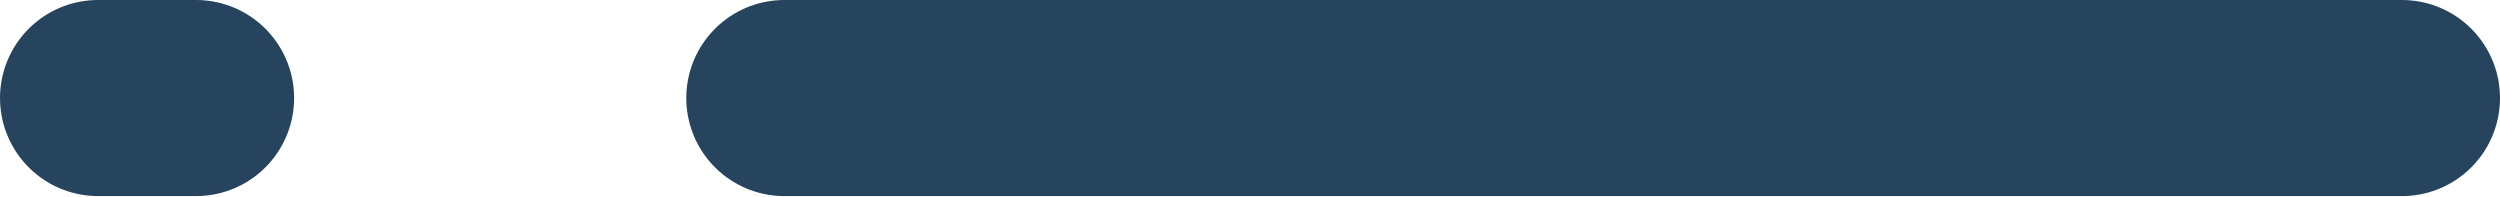
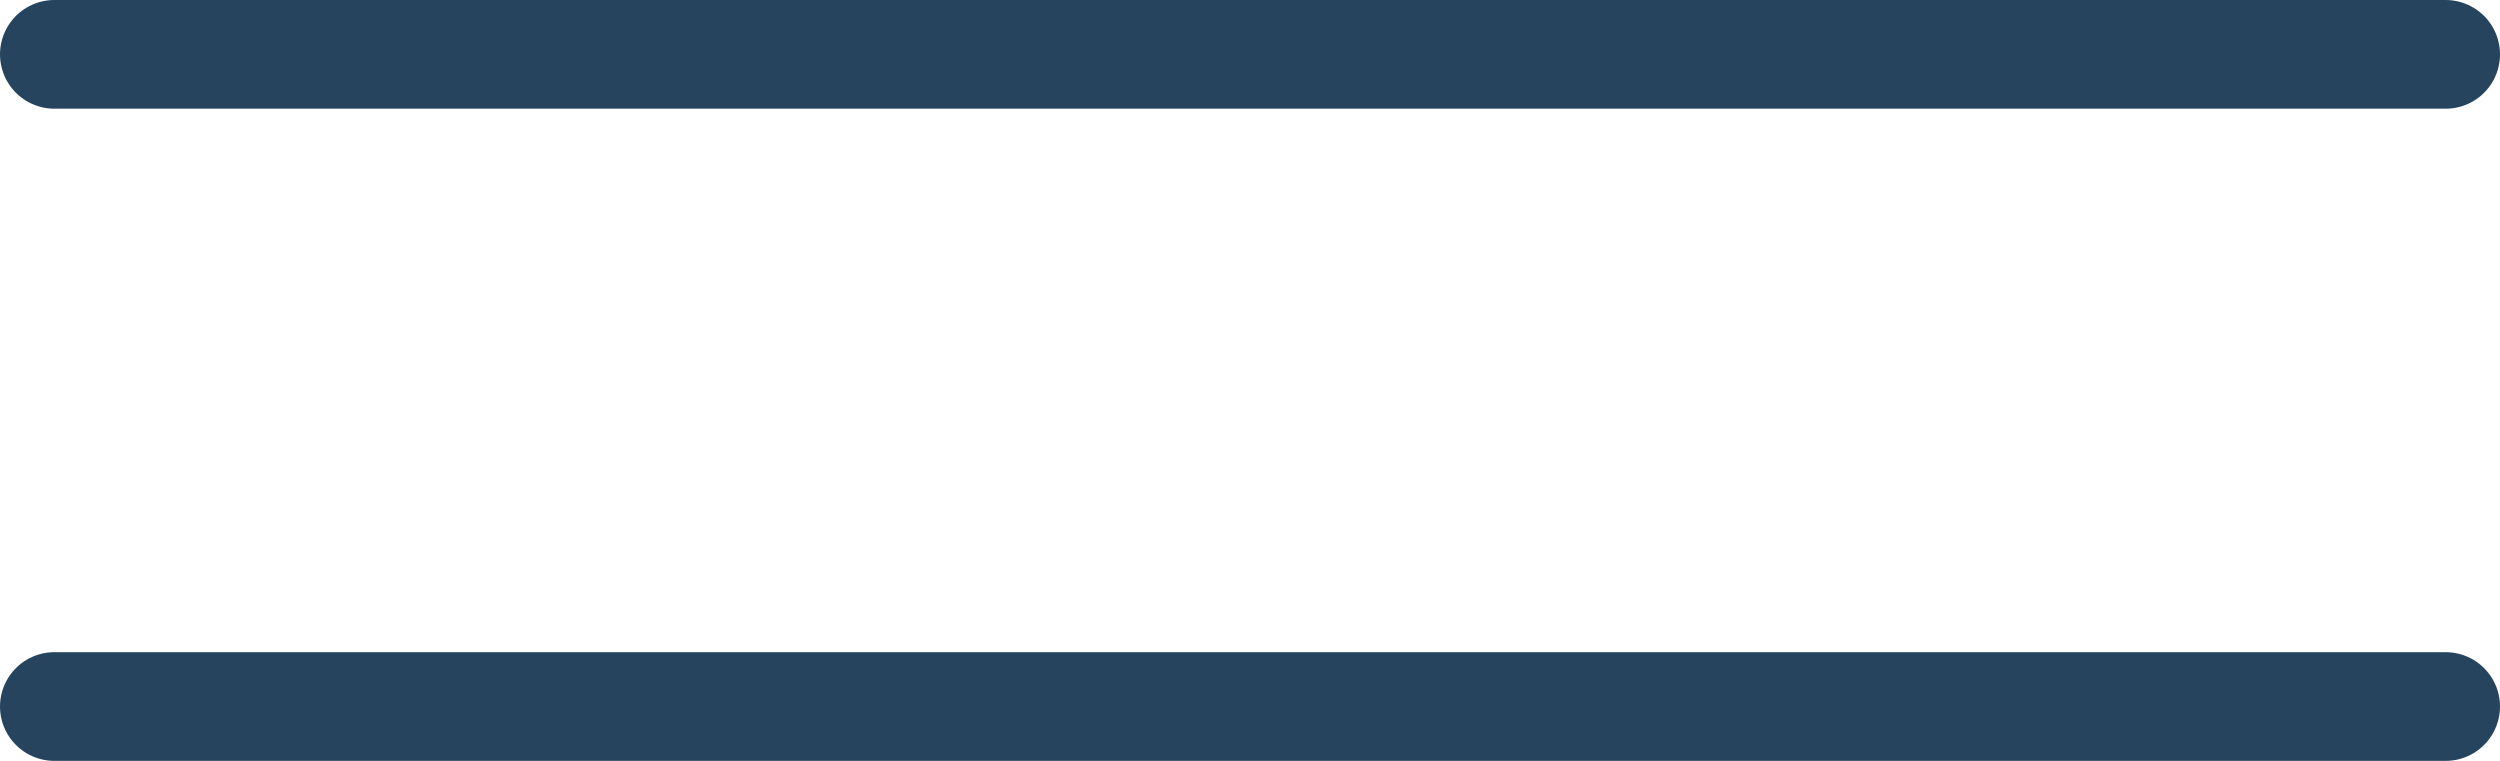
- <svg xmlns="http://www.w3.org/2000/svg" width="51" height="4" viewBox="0 0 51 4">
-   <g id="Group_73" data-name="Group 73" transform="translate(-1733 -826)">
-     <line id="Line_12" data-name="Line 12" x1="33" transform="translate(1749 828)" fill="none" stroke="#26445d" stroke-linecap="round" stroke-width="4" />
-     <line id="Line_13" data-name="Line 13" x1="2" transform="translate(1735 828)" fill="none" stroke="#26445d" stroke-linecap="round" stroke-width="4" />
+ <svg xmlns="http://www.w3.org/2000/svg" width="46" height="14" viewBox="0 0 46 14">
+   <g id="Group_159" data-name="Group 159" transform="translate(-1730 -97)">
+     <line id="Line_1" data-name="Line 1" x2="44" transform="translate(1731 98)" fill="none" stroke="#26445d" stroke-linecap="round" stroke-width="2" />
+     <line id="Line_3" data-name="Line 3" x2="44" transform="translate(1731 110)" fill="none" stroke="#26445d" stroke-linecap="round" stroke-width="2" />
  </g>
</svg>
